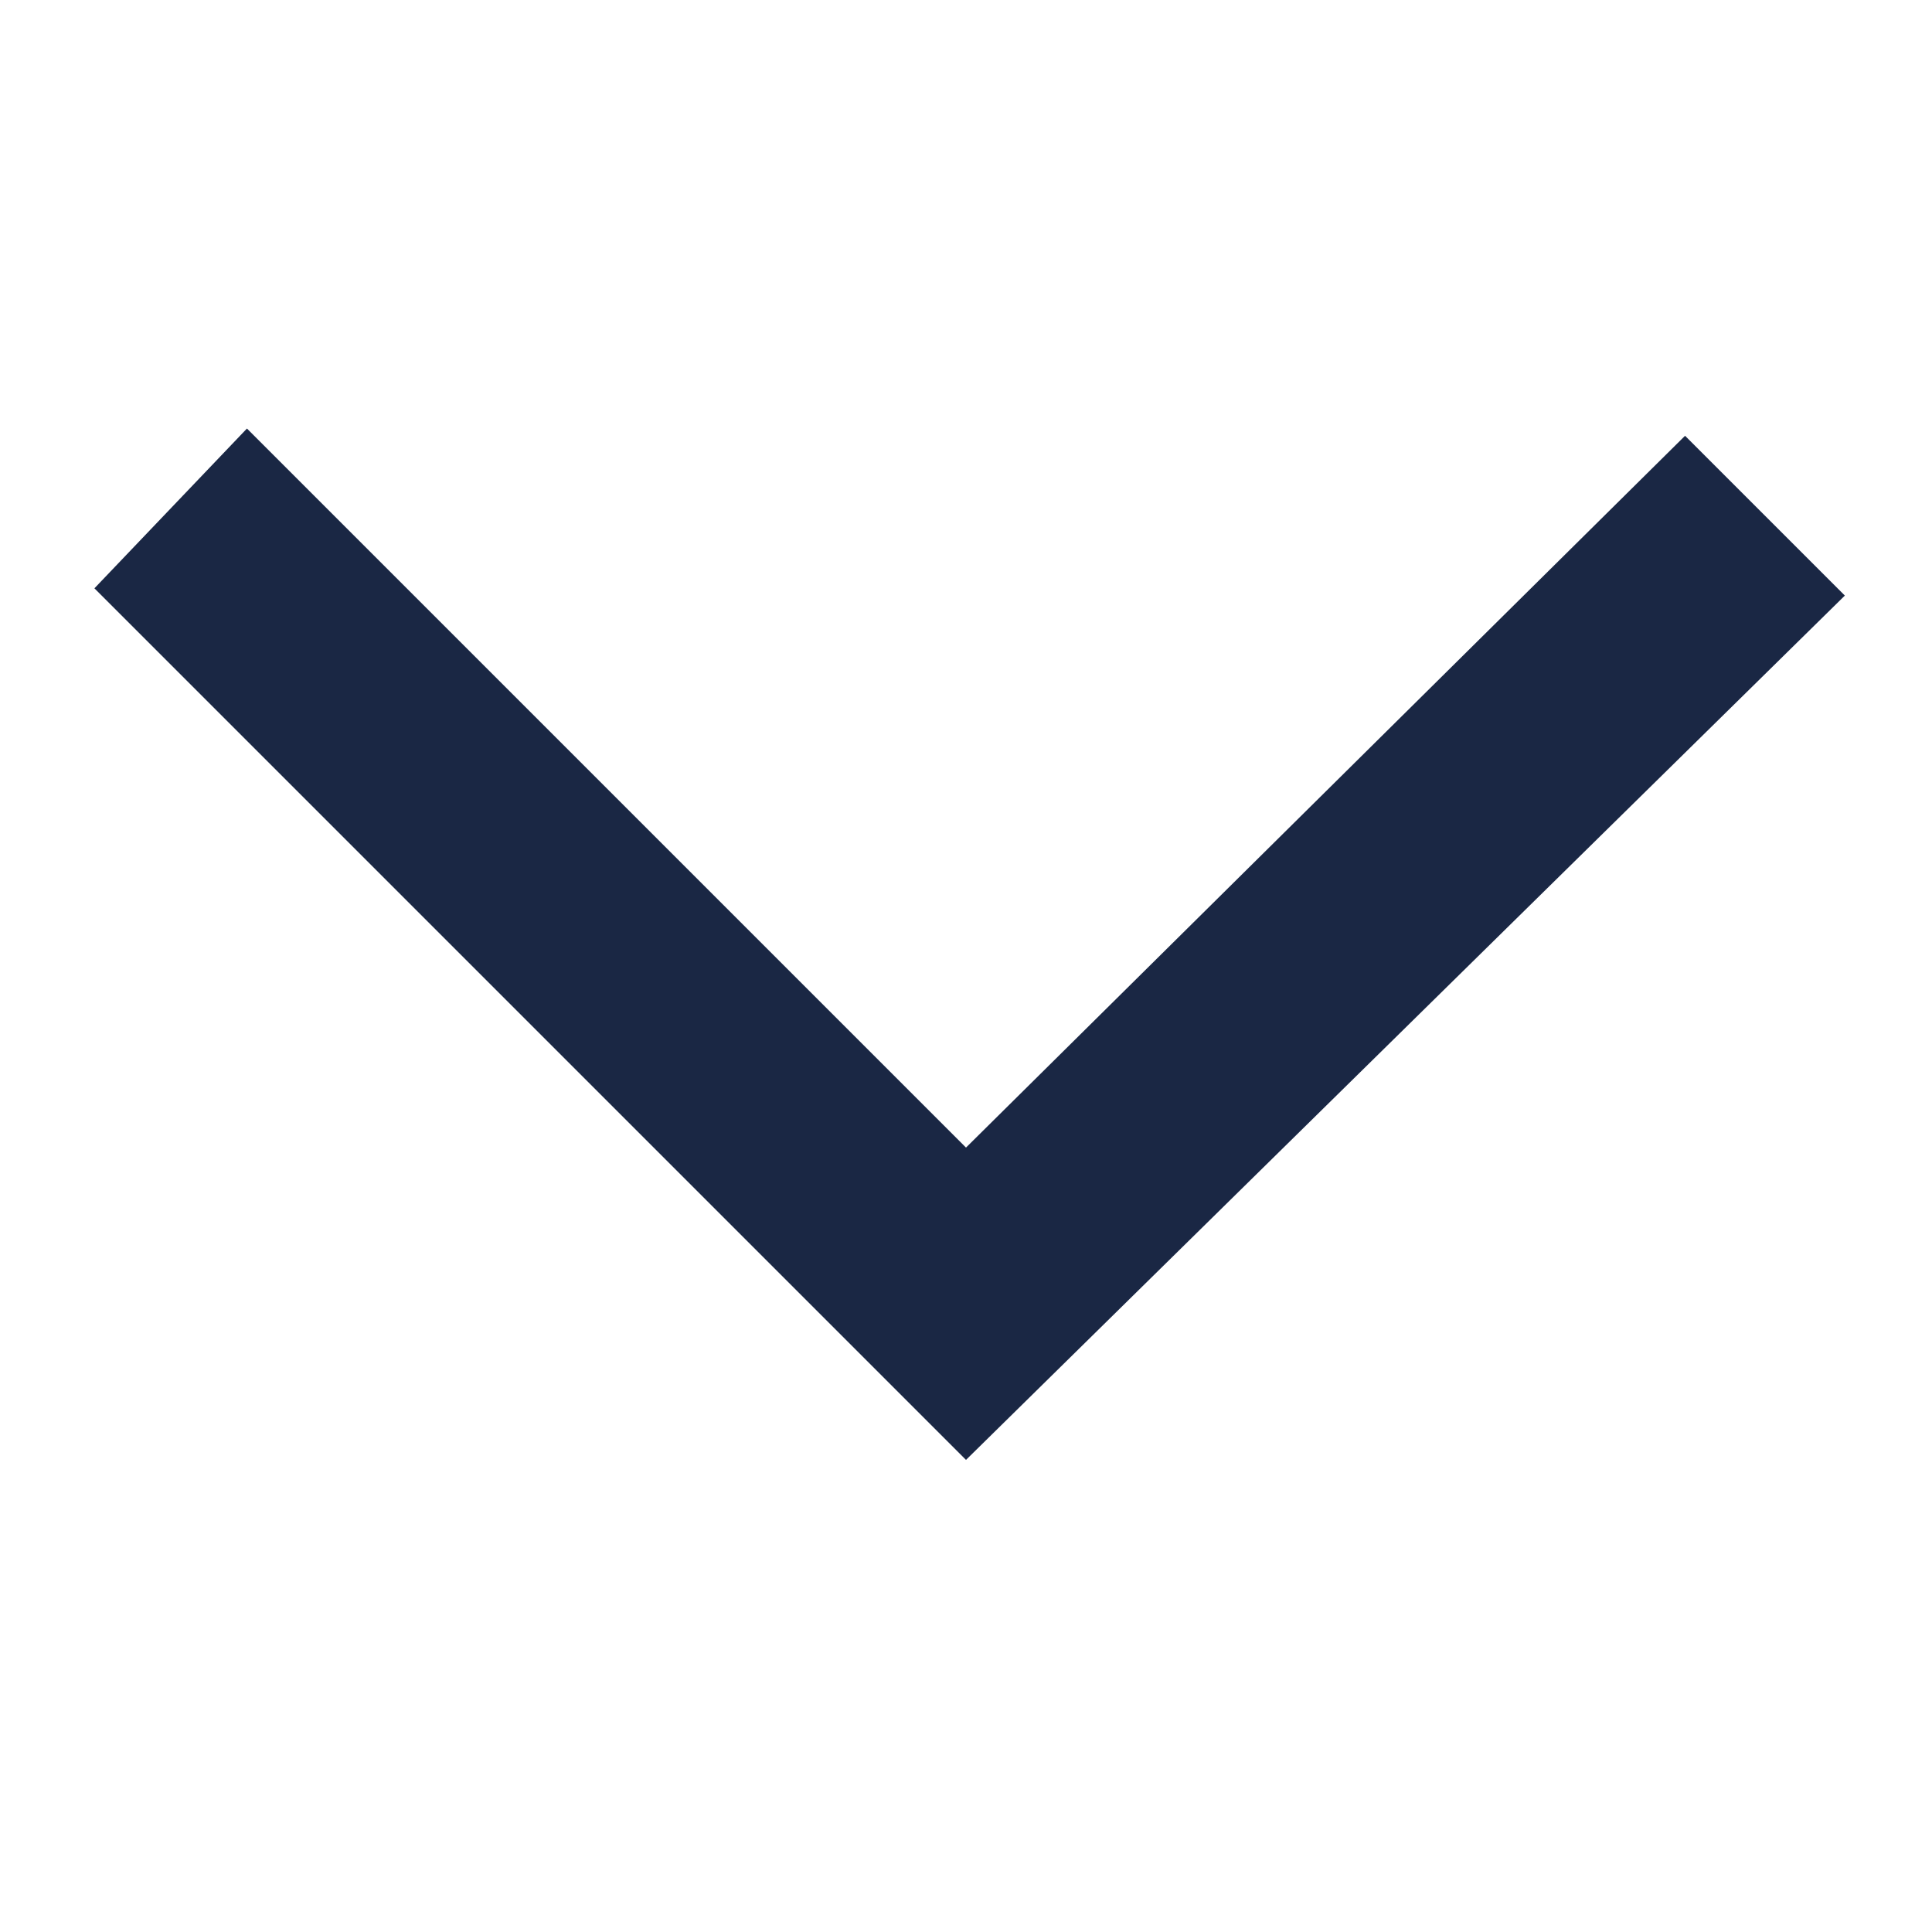
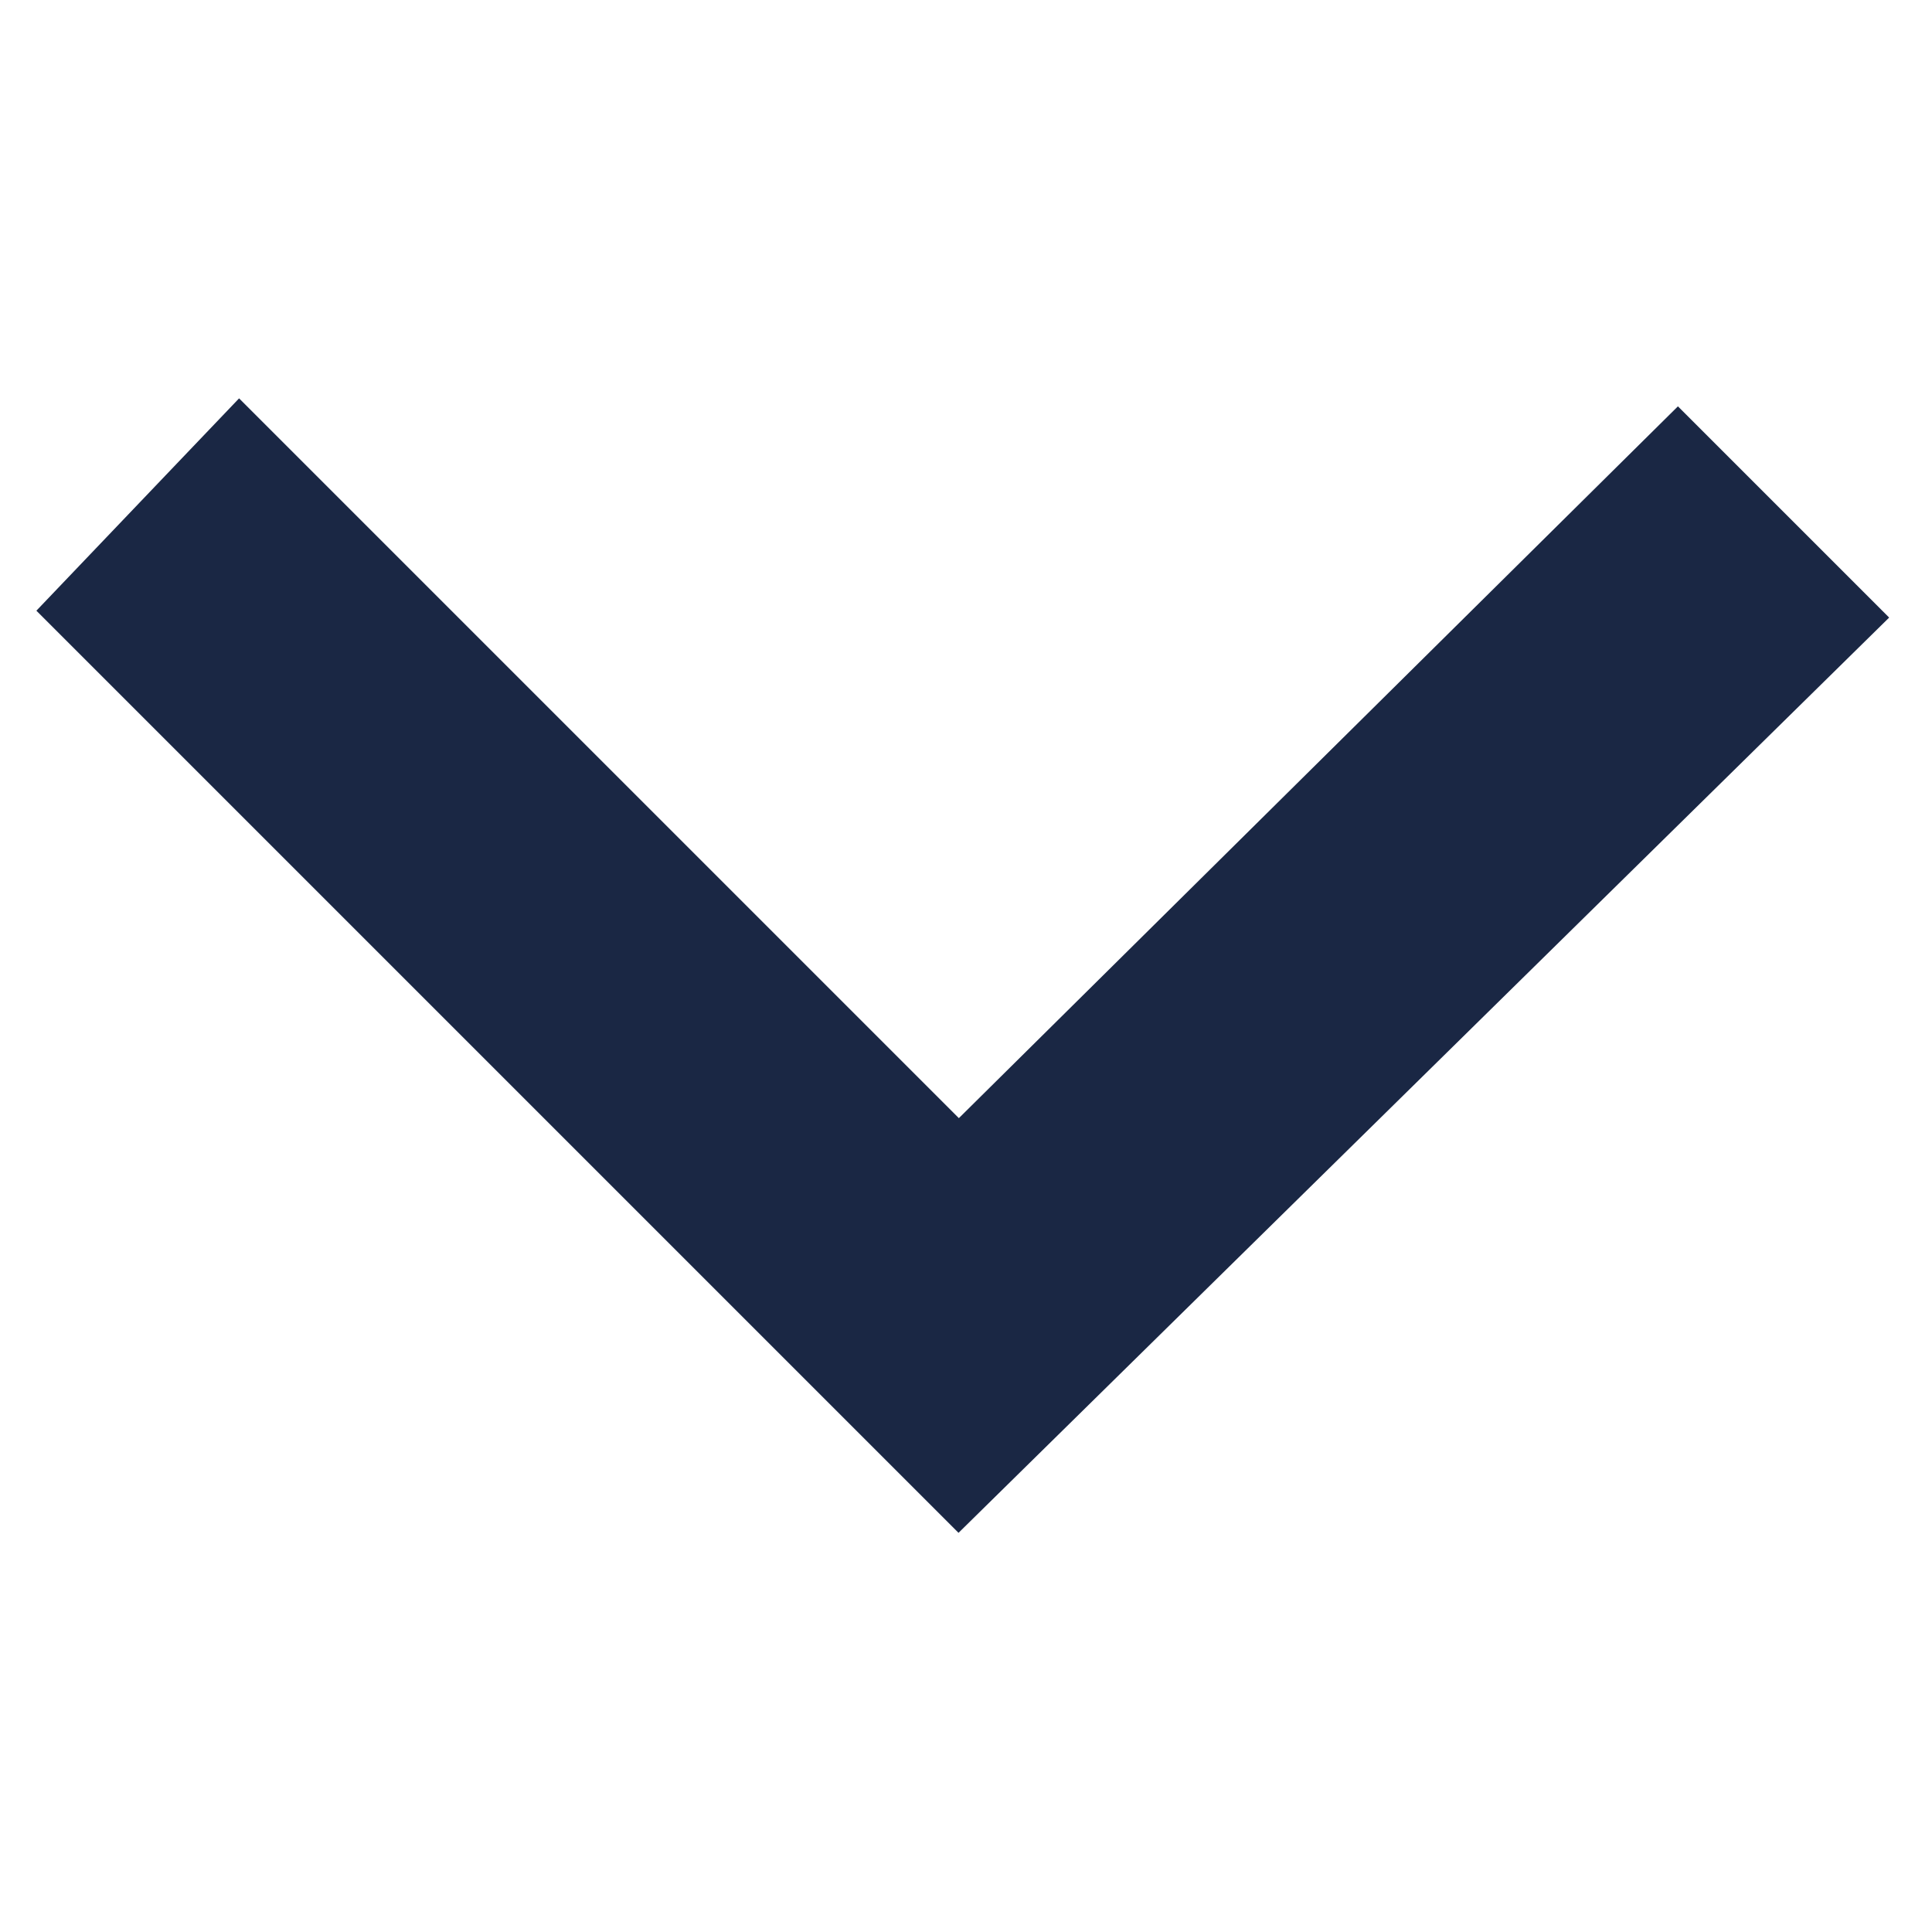
<svg xmlns="http://www.w3.org/2000/svg" version="1.1" id="Layer_1" x="0px" y="0px" viewBox="0 0 26.6 26.6" style="enable-background:new 0 0 26.6 26.6;" xml:space="preserve">
  <style type="text/css">
- 	.st0{fill:#1A2744;}
+ 	.st0{fill:#1A2744;stroke:#1A2744;stroke-miterlimit:10;}
</style>
-   <path class="st0" d="M13.3,20.1l-12-12l2.1-2.2l9.9,9.9L23.2,6l2.2,2.2L13.3,20.1z" />
+   <path class="st0" d="M13.2,20.4l-12-12l2.1-2.2l9.9,9.9l9.9-9.8l2.2,2.2L13.2,20.4z" />
</svg>
